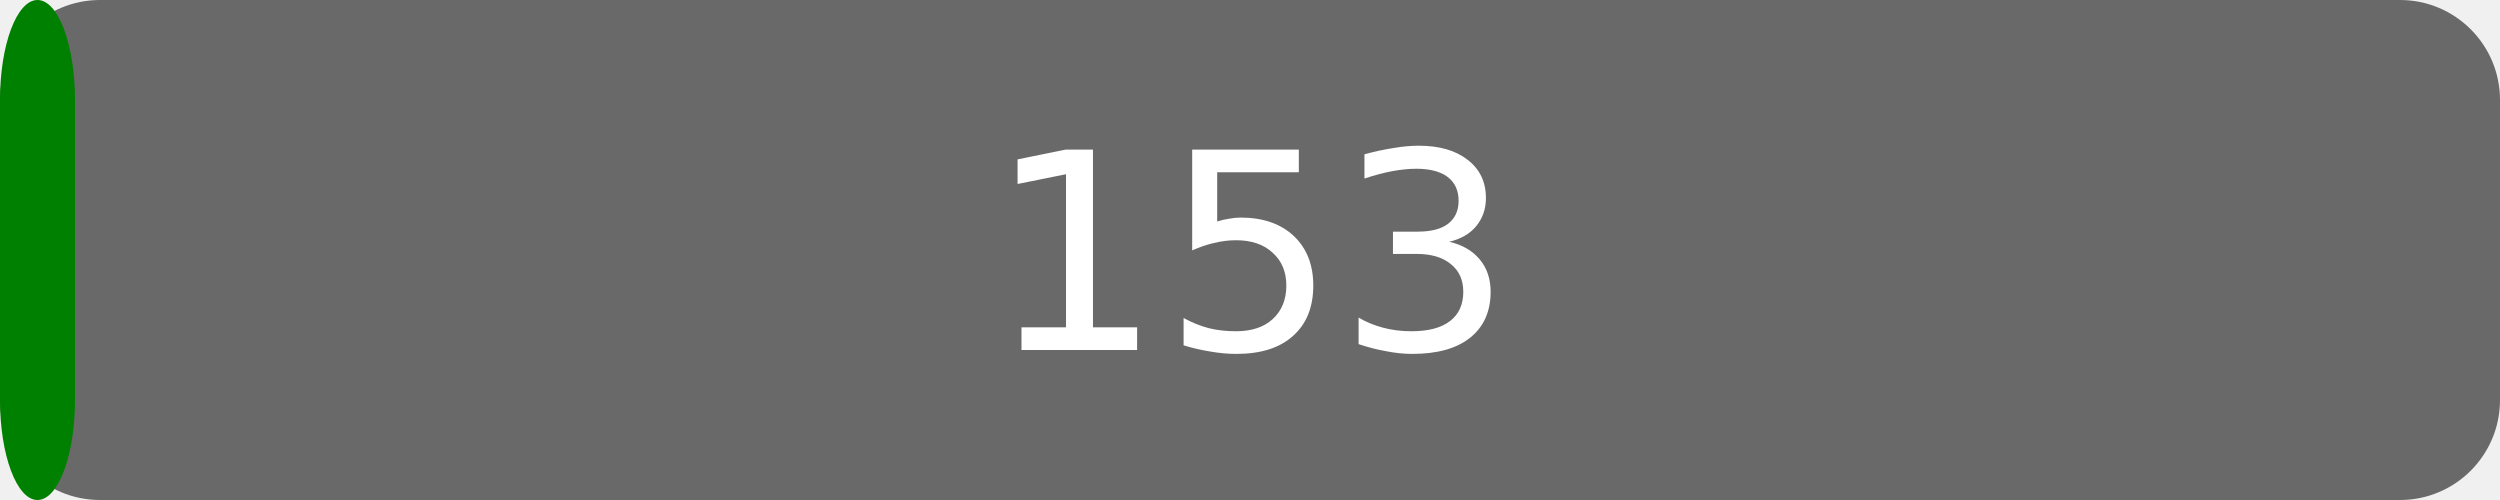
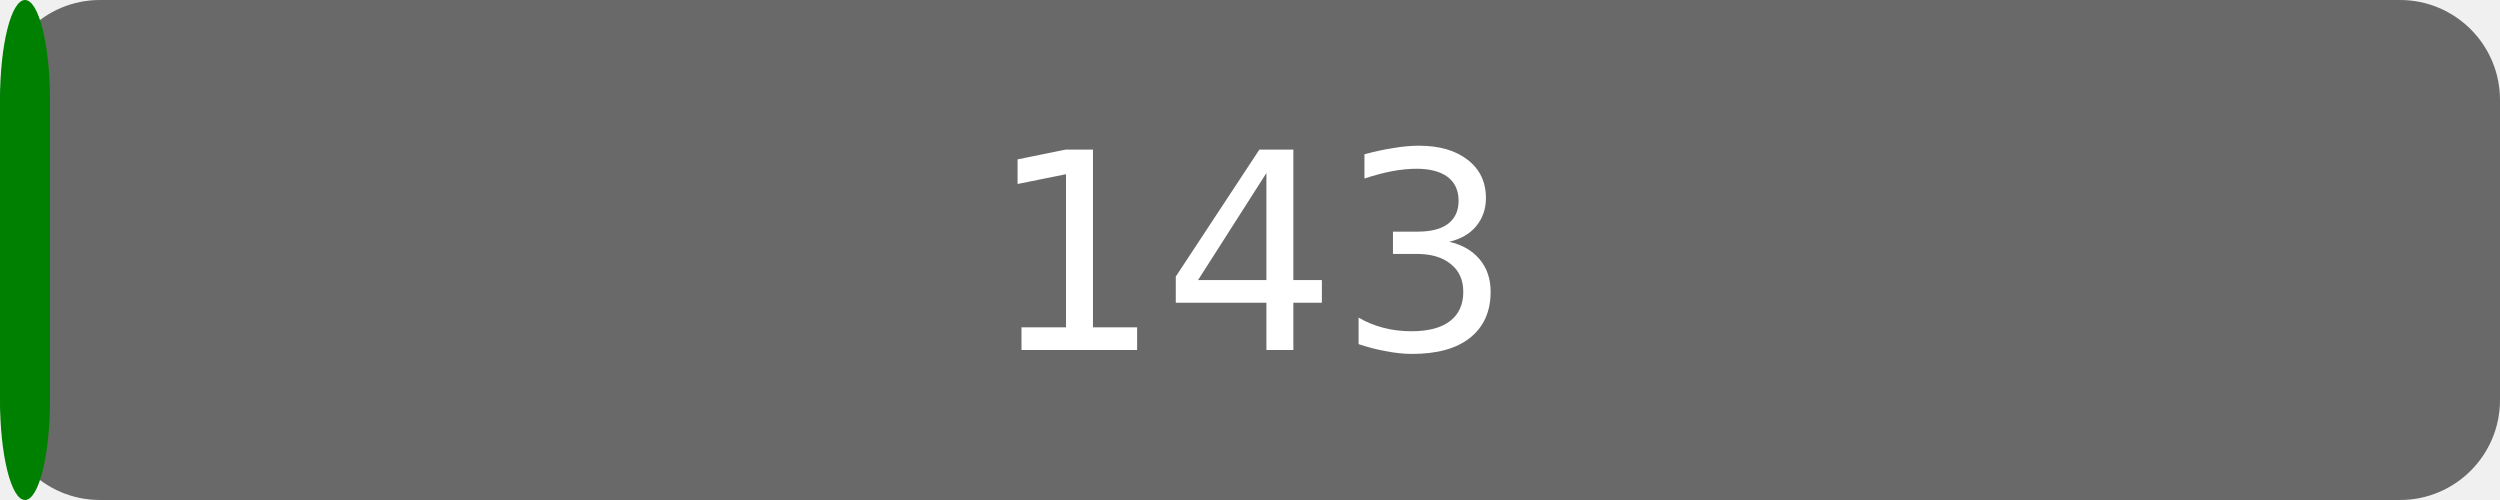
<svg xmlns="http://www.w3.org/2000/svg" width="100" height="20" version="1.1">
  <rect rx="4" x="0" width="100" height="20" fill="dimgrey" />
-   <rect rx="4" x="0" width="3" height="20" fill="green" />
+   <rect rx="4" x="0" width="2" height="20" fill="green" />
  <g fill="#fff" text-anchor="middle" font-family="DejaVu Sans,Verdana,Geneva,sans-serif" font-size="11">
-     <text x="50.0" y="14">153</text>
+     <text x="50.0" y="14">143</text>
  </g>
</svg>
